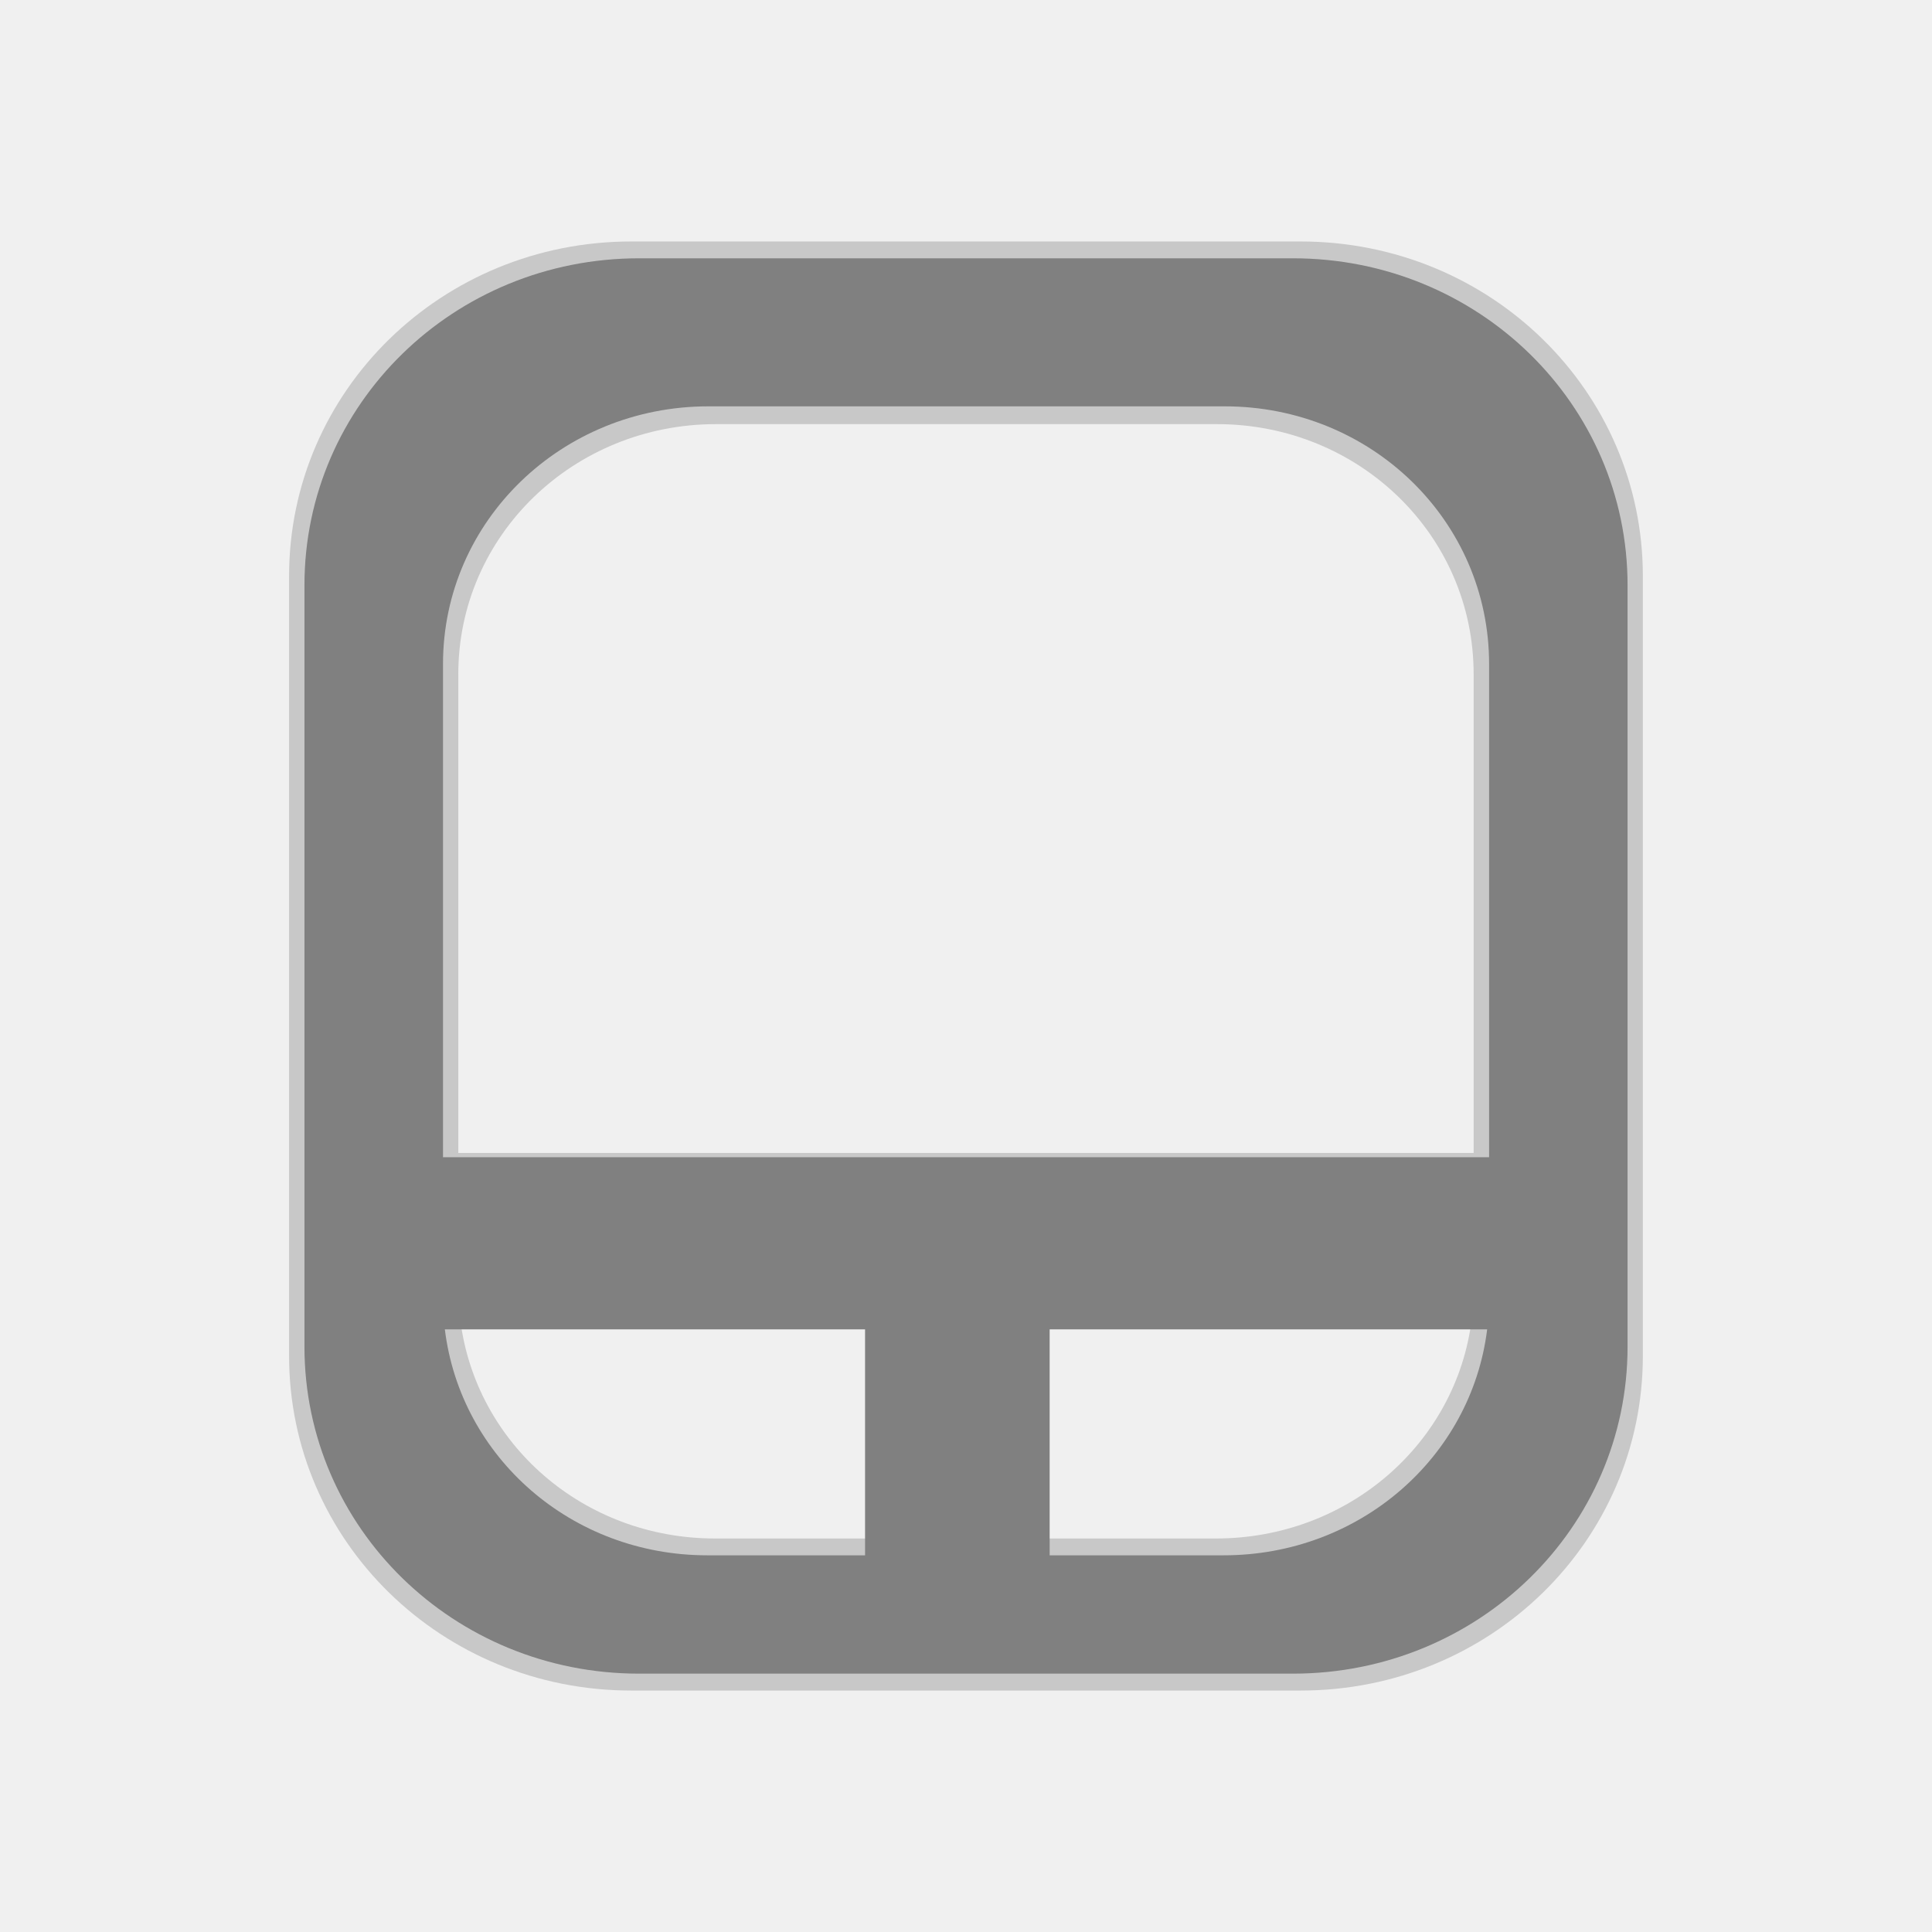
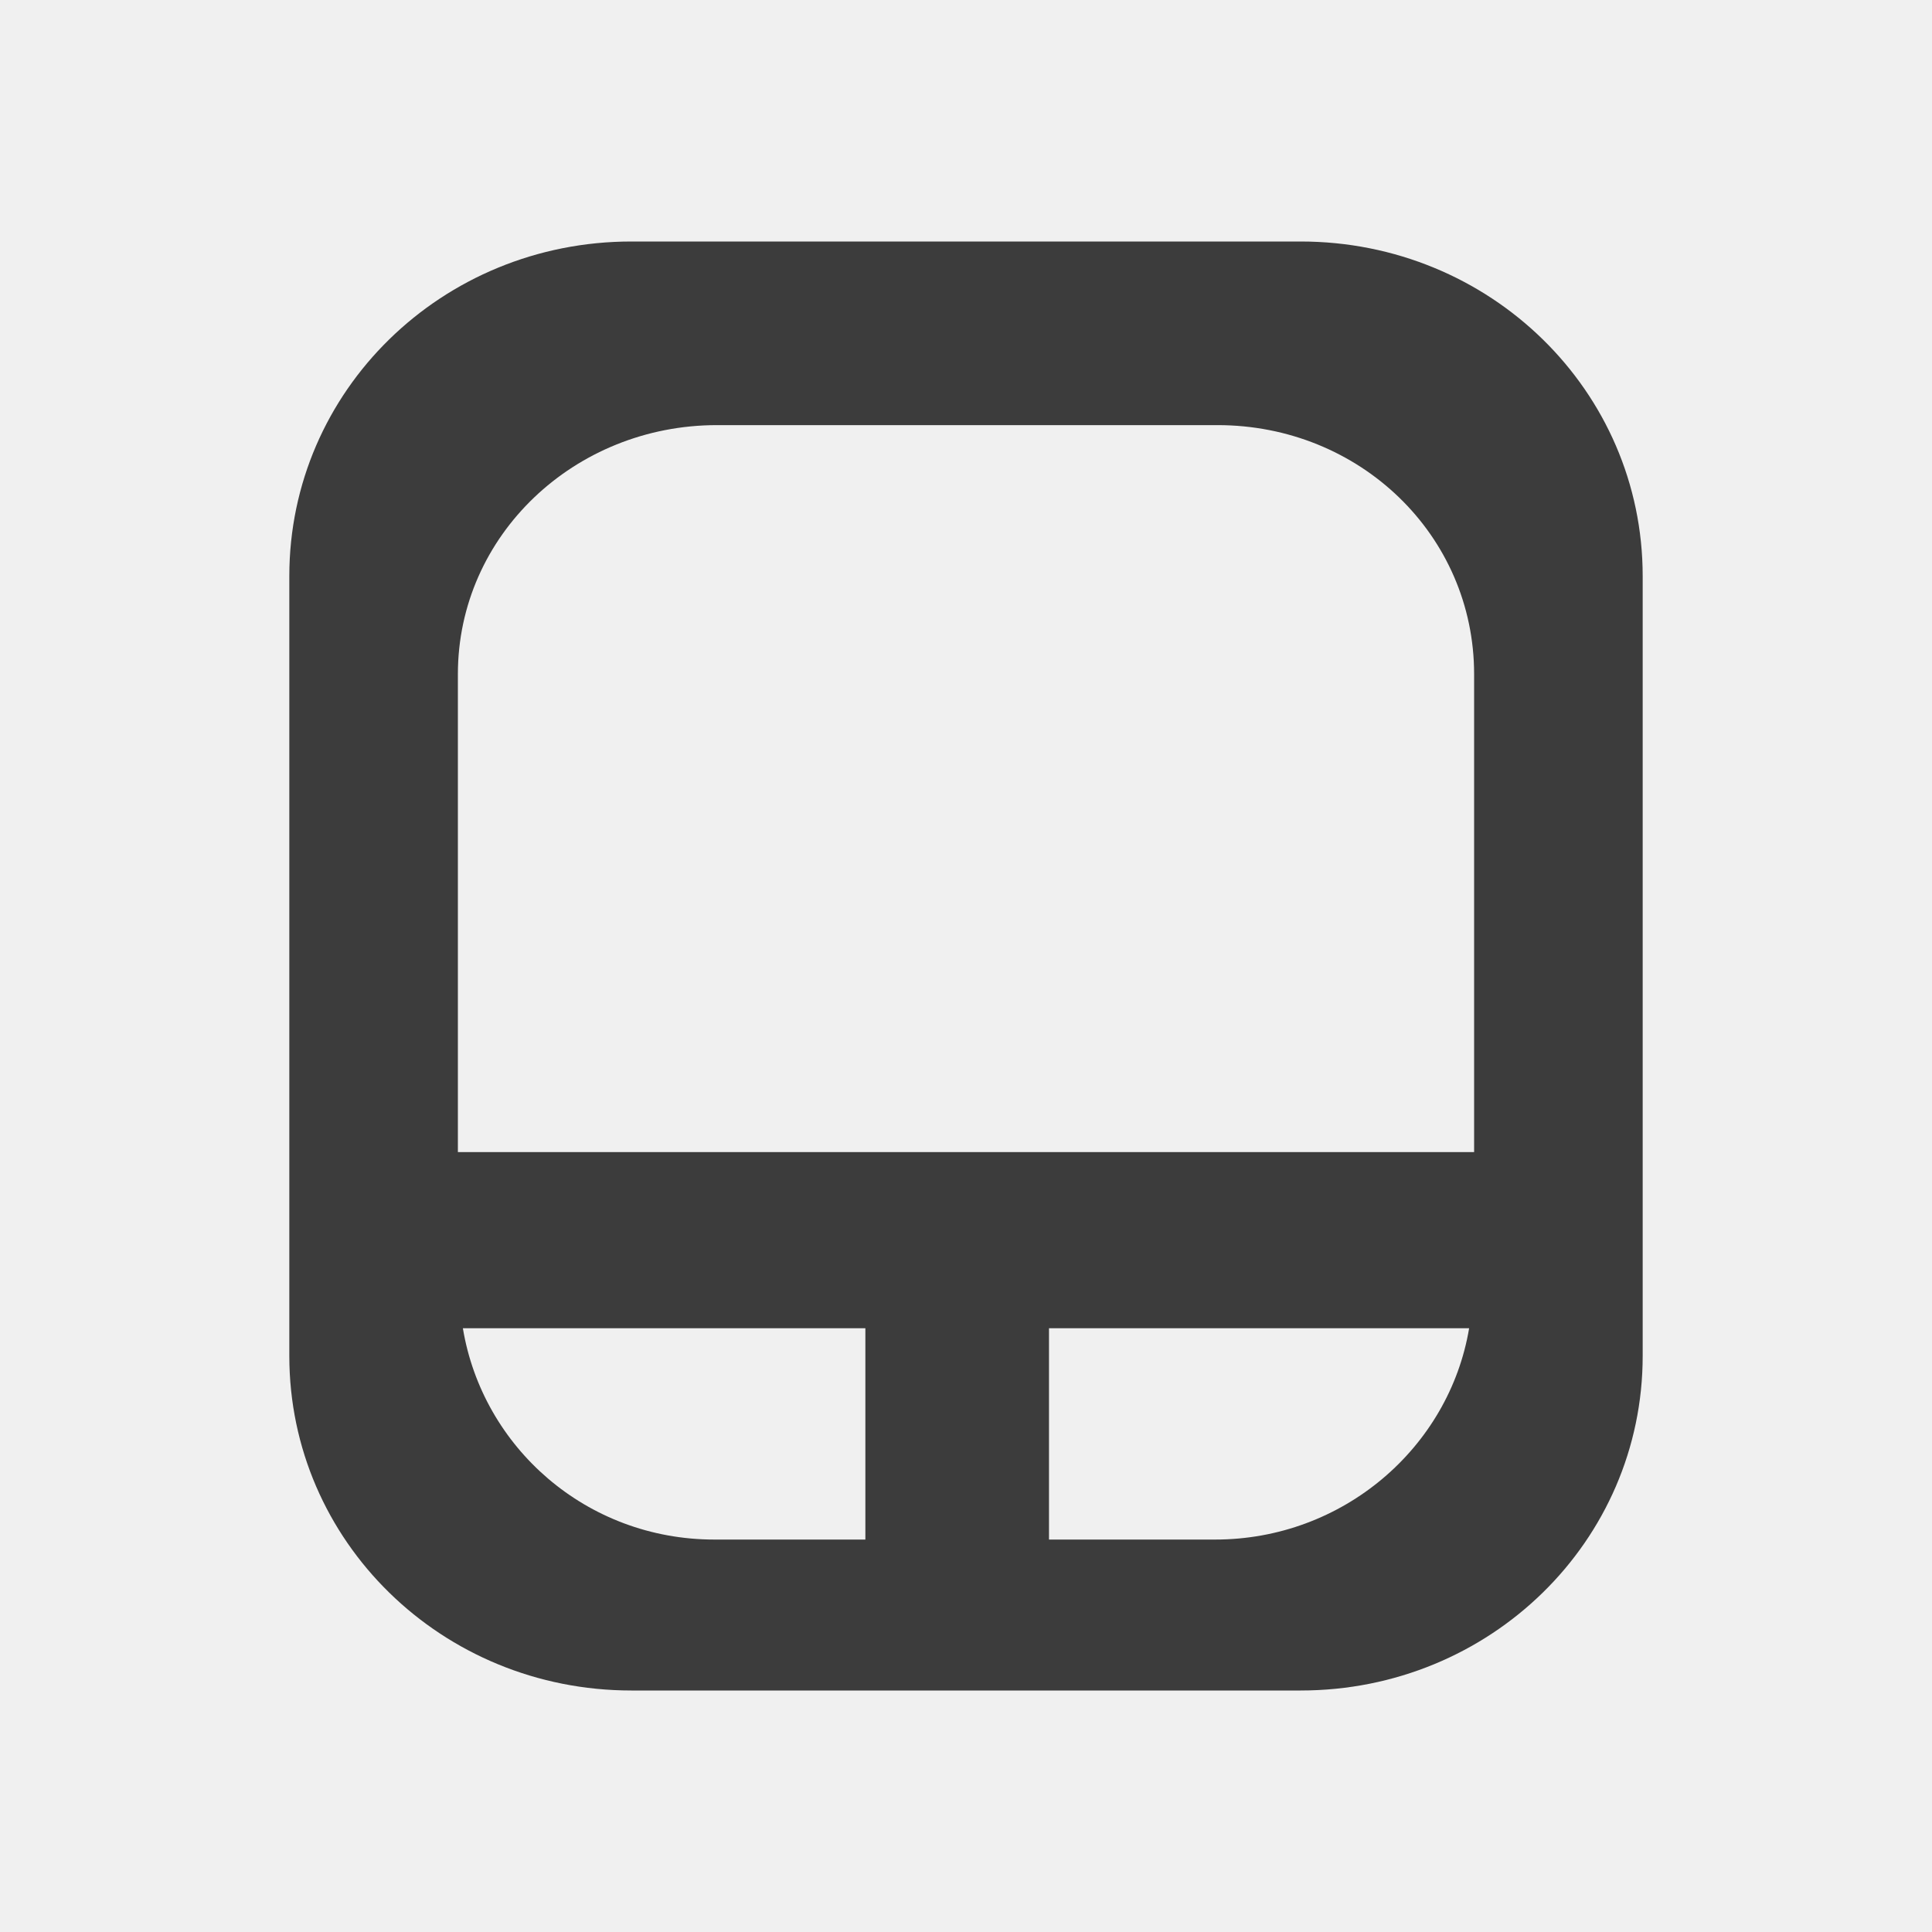
<svg xmlns="http://www.w3.org/2000/svg" xmlns:xlink="http://www.w3.org/1999/xlink" width="24" height="24" id="svg2" version="1.1">
  <defs id="defs4">
    <linearGradient id="linearGradient3813">
      <stop style="stop-color:#787878;stop-opacity:1;" offset="0" id="stop3815" />
      <stop style="stop-color:#787878;stop-opacity:1;" offset="1" id="stop3817" />
    </linearGradient>
    <linearGradient id="linearGradient3975">
      <stop style="stop-color:#ffffff;stop-opacity:1;" offset="0" id="stop3977" />
      <stop style="stop-color:#c8c8c8;stop-opacity:1;" offset="1" id="stop3979" />
    </linearGradient>
    <linearGradient xlink:href="#linearGradient3975-8" id="linearGradient3981-2" x1="7.142" y1="563.793" x2="757.146" y2="563.793" gradientUnits="userSpaceOnUse" />
    <linearGradient id="linearGradient3975-8">
      <stop style="stop-color:#ffffff;stop-opacity:1;" offset="0" id="stop3977-9" />
      <stop style="stop-color:#c8c8c8;stop-opacity:1;" offset="1" id="stop3979-7" />
    </linearGradient>
    <linearGradient xlink:href="#linearGradient3183" id="linearGradient4154" gradientUnits="userSpaceOnUse" gradientTransform="matrix(0,-3,2.96525,0,13.33592,19.00001)" x1="11" y1="11.016" x2="19" y2="11.016" />
    <linearGradient id="linearGradient3183">
      <stop id="stop3185" style="stop-color:#c80000;stop-opacity:1" offset="0" />
      <stop id="stop3187" style="stop-color:#f3604d;stop-opacity:1" offset="1" />
    </linearGradient>
    <linearGradient xlink:href="#linearGradient3183-2" id="linearGradient4154-4" gradientUnits="userSpaceOnUse" gradientTransform="matrix(0,-3,2.96525,0,6.320291,80.99764)" x1="11" y1="11.016" x2="19" y2="11.016" />
    <linearGradient id="linearGradient3183-2">
      <stop id="stop3185-4" style="stop-color:#c80000;stop-opacity:1" offset="0" />
      <stop id="stop3187-9" style="stop-color:#f3604d;stop-opacity:1" offset="1" />
    </linearGradient>
    <linearGradient id="linearGradient3975-6">
      <stop style="stop-color:#ffffff;stop-opacity:1;" offset="0" id="stop3977-5" />
      <stop style="stop-color:#c8c8c8;stop-opacity:1;" offset="1" id="stop3979-6" />
    </linearGradient>
    <linearGradient xlink:href="#linearGradient3183-2-1" id="linearGradient4154-4-7" gradientUnits="userSpaceOnUse" gradientTransform="matrix(0,-3,2.96525,0,6.320291,80.99764)" x1="11" y1="11.016" x2="19" y2="11.016" />
    <linearGradient id="linearGradient3183-2-1">
      <stop id="stop3185-4-3" style="stop-color:#c80000;stop-opacity:1" offset="0" />
      <stop id="stop3187-9-9" style="stop-color:#f3604d;stop-opacity:1" offset="1" />
    </linearGradient>
    <linearGradient xlink:href="#linearGradient3183-2-1-6" id="linearGradient4793" gradientUnits="userSpaceOnUse" gradientTransform="matrix(0,-4.557107,4.504321,0,344.6231,595.306)" x1="11" y1="11.016" x2="19" y2="11.016" />
    <linearGradient id="linearGradient3183-2-1-6">
      <stop id="stop3185-4-3-3" style="stop-color:#c8c8c8;stop-opacity:1;" offset="0" />
      <stop id="stop3187-9-9-9" style="stop-color:#646464;stop-opacity:1;" offset="1" />
    </linearGradient>
    <linearGradient xlink:href="#linearGradient3183-2-1-8" id="linearGradient5492" gradientUnits="userSpaceOnUse" gradientTransform="matrix(0,-4.557107,4.504321,0,344.6231,643.306)" x1="11" y1="11.016" x2="19" y2="11.016" />
    <linearGradient id="linearGradient3183-2-1-8">
      <stop id="stop3185-4-3-8" style="stop-color:#dcdcdc;stop-opacity:1;" offset="0" />
      <stop id="stop3187-9-9-1" style="stop-color:#b4b4b4;stop-opacity:1;" offset="1" />
    </linearGradient>
  </defs>
  <g id="layer1" transform="translate(-362.2949,-583.3803)">
-     <path style="fill:#c8c8c8;fill-opacity:1;stroke:none" d="m 370.138,586.38 c -2.356,0 -4.252,1.856 -4.252,4.157 l 0,9.687 c 0,2.301 1.896,4.157 4.252,4.157 l 8.313,0 c 2.356,0 4.252,-1.856 4.252,-4.157 l 0,-9.687 c 0,-2.301 -1.896,-4.157 -4.252,-4.157 l -8.313,0 z m 1.051,2.269 6.223,0 c 1.767,0 3.189,1.38 3.189,3.106 l 0,5.948 -12.613,0 0,-5.948 c 0,-1.726 1.434,-3.106 3.201,-3.106 z m -3.177,11.12 5.064,0 0,2.723 -1.899,0 c -1.636,0 -2.976,-1.178 -3.165,-2.723 z m 7.286,0 5.279,0 c -0.191,1.545 -1.541,2.723 -3.177,2.723 l -2.102,0 0,-2.723 z" id="rect6873" />
+     <path style="fill:#3c3c3c;fill-opacity:1;stroke:none" d="M 7.844 3 C 5.488 3 3.594 4.856 3.594 7.156 L 3.594 16.844 C 3.594 19.144 5.488 21 7.844 21 L 16.156 21 C 18.512 21 20.406 19.144 20.406 16.844 L 20.406 7.156 C 20.406 4.856 18.512 3 16.156 3 L 7.844 3 z M 8.906 5.281 L 15.125 5.281 C 16.892 5.281 18.312 6.649 18.312 8.375 L 18.312 14.312 L 5.688 14.312 L 5.688 8.375 C 5.688 6.649 7.139 5.281 8.906 5.281 z M 5.75 16.5 L 10.75 16.5 L 10.75 19.125 L 8.875 19.125 C 7.285 19.125 5.996 17.981 5.75 16.5 z M 13.031 16.5 L 18.25 16.5 C 18.002 17.981 16.684 19.125 15.094 19.125 L 13.031 19.125 L 13.031 16.5 z " transform="translate(362.2949,583.3803)" id="rect6873" />
    <rect ry="10.618" rx="10.874" y="526.916" x="302.027" height="46" width="43" id="rect6888" style="fill:#808080;fill-opacity:1;stroke:none" />
-     <path style="fill:#808080;fill-opacity:1;stroke:none" d="m 370.234,586.589 c -2.302,0 -4.157,1.813 -4.157,4.061 l 0,9.46 c 0,2.248 1.854,4.061 4.157,4.061 l 8.122,0 c 2.302,0 4.157,-1.813 4.157,-4.061 l 0,-9.46 c 0,-2.248 -1.854,-4.061 -4.157,-4.061 l -8.122,0 z m 0.86,1.839 6.414,0 c 1.821,0 3.285,1.423 3.285,3.201 l 0,6.127 -12.995,0 0,-6.127 c 0,-1.778 1.476,-3.201 3.297,-3.201 z m -3.273,11.466 5.22,0 0,2.807 -1.959,0 c -1.686,0 -3.066,-1.215 -3.261,-2.807 z m 7.513,0 5.435,0 c -0.197,1.592 -1.587,2.807 -3.273,2.807 l -2.162,0 0,-2.807 z" id="rect6896" />
-     <rect ry="10.618" rx="10.874" y="592.273" x="304.438" height="46" width="43" id="rect6905" style="fill:#808080;fill-opacity:1;stroke:none" />
-     <path id="path6907" d="m 317.549,597.099 c -4.763,0 -8.625,3.724 -8.625,8.375 l 0,16.031 34,0 0,-16.031 c 0,-4.651 -3.831,-8.375 -8.594,-8.375 l -16.781,0 z m -8.562,30 c 0.511,4.165 4.121,7.344 8.531,7.344 l 5.125,0 0,-7.344 -13.656,0 z m 19.656,0 0,7.344 5.656,0 c 4.41,0 8.048,-3.179 8.562,-7.344 l -14.219,0 z" style="fill:#ffff00;fill-opacity:1;stroke:none" />
    <g id="g4786" transform="matrix(0.3971867,0,0,0.3971867,337.7097,383.7033)">
      <path style="opacity:0.1;fill:#000000;fill-opacity:1;fill-rule:evenodd;stroke:none;display:inline" id="path3761-2" d="m 384.889,507.249 c 10e-4,-1.3e-4 -0.144,0.048 -0.142,0.048 10e-4,-1.8e-4 -0.143,2.4e-4 -0.142,0 0.001,-2.3e-4 -0.143,0.048 -0.142,0.048 0.002,-4e-4 -0.191,0.048 -0.19,0.048 0.002,-5.1e-4 -0.191,0.096 -0.19,0.095 0.002,-6.2e-4 -0.239,0.096 -0.237,0.095 0.001,-7.3e-4 -0.191,0.096 -0.19,0.095 10e-4,-8.3e-4 -0.144,0.143 -0.142,0.142 0.001,-9.3e-4 -0.191,0.096 -0.19,0.095 10e-4,-10e-4 -0.144,0.144 -0.142,0.142 9.1e-4,-8.3e-4 -0.1,0.099 -0.142,0.142 -0.014,0.014 -0.048,0.048 -0.048,0.048 l -9.114,9.209 c 10e-4,-0.002 -0.191,0.239 -0.19,0.237 10e-4,-0.002 -0.144,0.192 -0.142,0.19 10e-4,-0.002 -0.143,0.239 -0.142,0.237 9.6e-4,-0.002 -0.143,0.287 -0.142,0.285 7.8e-4,-0.002 -0.096,0.239 -0.095,0.237 5.9e-4,-0.002 -0.048,0.287 -0.048,0.285 4e-4,-0.002 -0.048,0.287 -0.048,0.285 2e-4,-0.002 0,0.287 0,0.285 0,-0.002 2e-4,0.287 0,0.285 -2e-4,-0.002 0.048,0.287 0.048,0.285 -3.9e-4,-0.002 0.048,0.287 0.048,0.285 -5.9e-4,-0.002 0.096,0.239 0.095,0.237 -7.8e-4,-0.002 0.143,0.287 0.142,0.285 -9.6e-4,-0.002 0.144,0.239 0.142,0.237 -0.001,-0.002 0.144,0.192 0.142,0.19 -10e-4,-0.002 0.191,0.239 0.19,0.237 l 6.836,6.931 -6.836,6.931 c 10e-4,-0.002 -0.191,0.239 -0.19,0.237 10e-4,-0.002 -0.144,0.192 -0.142,0.19 10e-4,-0.002 -0.143,0.239 -0.142,0.237 9.6e-4,-0.002 -0.143,0.287 -0.142,0.285 7.8e-4,-0.002 -0.096,0.239 -0.095,0.237 5.9e-4,-0.002 -0.048,0.287 -0.048,0.285 4e-4,-0.002 -0.048,0.287 -0.048,0.285 2e-4,-0.002 0,0.287 0,0.285 0,-0.002 2e-4,0.287 0,0.285 -2e-4,-0.002 0.048,0.287 0.048,0.285 -3.9e-4,-0.002 0.048,0.287 0.048,0.285 -5.9e-4,-0.002 0.096,0.239 0.095,0.237 -7.8e-4,-0.002 0.143,0.287 0.142,0.285 -9.6e-4,-0.002 0.144,0.239 0.142,0.237 -0.001,-0.002 0.144,0.192 0.142,0.19 -10e-4,-0.002 0.191,0.239 0.19,0.237 l 9.162,9.257 c -0.002,-0.002 0.192,0.191 0.19,0.19 -0.002,-10e-4 0.239,0.191 0.237,0.19 -0.002,-10e-4 0.239,0.143 0.237,0.142 -0.002,-10e-4 0.287,0.143 0.285,0.142 -0.002,-8.4e-4 0.287,0.096 0.285,0.095 -0.002,-6.8e-4 0.239,0.095 0.237,0.095 -0.002,-4.7e-4 0.287,0.048 0.285,0.048 -0.002,-2.7e-4 0.334,5e-5 0.332,0 -0.002,-5e-5 0.287,-1.6e-4 0.285,0 -0.002,1.6e-4 0.287,-0.048 0.285,-0.048 -0.002,3.7e-4 0.287,-0.048 0.285,-0.048 -0.002,5.8e-4 0.239,-0.096 0.237,-0.095 -0.002,7.6e-4 0.287,-0.096 0.285,-0.095 -0.002,9.8e-4 0.239,-0.144 0.237,-0.142 -0.002,10e-4 0.239,-0.191 0.237,-0.19 -0.002,10e-4 0.239,-0.191 0.237,-0.19 l 6.978,-6.931 6.693,6.836 c -7.6e-4,-8.4e-4 0.096,0.096 0.095,0.095 -8.4e-4,-7.6e-4 0.143,0.096 0.142,0.095 -8.4e-4,-7.2e-4 0.096,0.096 0.095,0.095 -9.1e-4,-6.8e-4 0.143,0.096 0.142,0.095 -9.1e-4,-6.4e-4 0.096,0.096 0.095,0.095 -9.1e-4,-5.9e-4 0.143,0.096 0.142,0.095 -9.9e-4,-5.4e-4 0.143,0.048 0.142,0.048 -9.9e-4,-4.9e-4 0.143,0.048 0.142,0.048 -10e-4,-4.4e-4 0.096,0.048 0.095,0.048 -10e-4,-3.9e-4 0.143,0.048 0.142,0.048 -10e-4,-3.3e-4 0.143,0.048 0.142,0.048 -0.001,-2.8e-4 0.191,0.048 0.19,0.048 -10e-4,-2.3e-4 0.144,0.048 0.142,0.048 -10e-4,-1.7e-4 0.144,1.1e-4 0.142,0 -10e-4,-1.2e-4 0.144,5e-5 0.142,0 -0.001,-6e-5 0.144,0 0.142,0 -10e-4,0 0.144,-6e-5 0.142,0 -10e-4,5e-5 0.144,-1.2e-4 0.142,0 -0.001,1.1e-4 0.144,-1.7e-4 0.142,0 -0.001,1.6e-4 0.144,-0.048 0.142,-0.048 -10e-4,2.2e-4 0.191,-0.048 0.19,-0.048 -0.001,2.7e-4 0.143,-0.048 0.142,-0.048 -10e-4,3.3e-4 0.143,-0.048 0.142,-0.048 -10e-4,3.8e-4 0.096,-0.048 0.095,-0.048 -0.001,4.3e-4 0.143,-0.048 0.142,-0.048 -9.9e-4,4.8e-4 0.143,-0.048 0.142,-0.048 -9.9e-4,5.3e-4 0.143,-0.096 0.142,-0.095 -9.1e-4,5.8e-4 0.096,-0.096 0.095,-0.095 -9.1e-4,6.3e-4 0.143,-0.096 0.142,-0.095 -9.1e-4,6.8e-4 0.096,-0.096 0.095,-0.095 -8.4e-4,7.2e-4 0.143,-0.096 0.142,-0.095 -8.4e-4,7.6e-4 0.096,-0.096 0.095,-0.095 l 9.447,-9.541 c -0.002,0.002 0.191,-0.239 0.19,-0.237 -0.001,0.002 0.191,-0.239 0.19,-0.237 -10e-4,0.002 0.143,-0.239 0.142,-0.237 -9.9e-4,0.002 0.096,-0.287 0.095,-0.285 -7.6e-4,0.002 0.096,-0.239 0.095,-0.237 -5.8e-4,0.002 0.048,-0.287 0.048,-0.285 -3.8e-4,0.002 0.048,-0.287 0.048,-0.285 -1.6e-4,0.002 -5e-5,-0.287 0,-0.285 5e-5,0.002 -2.6e-4,-0.334 0,-0.332 2.6e-4,0.002 -0.048,-0.287 -0.048,-0.285 4.7e-4,0.002 -0.096,-0.239 -0.095,-0.237 6.7e-4,0.002 -0.096,-0.287 -0.095,-0.285 8.3e-4,0.002 -0.143,-0.287 -0.142,-0.285 10e-4,0.002 -0.144,-0.239 -0.142,-0.237 10e-4,0.002 -0.191,-0.239 -0.19,-0.237 10e-4,0.002 -0.191,-0.191 -0.19,-0.19 l -6.693,-6.551 6.693,-6.551 c -0.002,0.002 0.191,-0.192 0.19,-0.19 -10e-4,0.002 0.191,-0.239 0.19,-0.237 -0.001,0.002 0.143,-0.239 0.142,-0.237 -10e-4,0.002 0.143,-0.287 0.142,-0.285 -8.4e-4,0.002 0.096,-0.287 0.095,-0.285 -6.8e-4,0.002 0.095,-0.239 0.095,-0.237 -4.7e-4,0.002 0.048,-0.287 0.048,-0.285 -2.6e-4,0.002 5e-5,-0.334 0,-0.332 -5e-5,0.002 -1.6e-4,-0.287 0,-0.285 1.6e-4,0.002 -0.048,-0.287 -0.048,-0.285 3.7e-4,0.002 -0.048,-0.287 -0.048,-0.285 5.8e-4,0.002 -0.096,-0.239 -0.095,-0.237 7.6e-4,0.002 -0.096,-0.287 -0.095,-0.285 9.9e-4,0.002 -0.144,-0.239 -0.142,-0.237 0.001,0.002 -0.191,-0.239 -0.19,-0.237 10e-4,0.002 -0.191,-0.239 -0.19,-0.237 l -9.447,-9.541 c 7.6e-4,8e-4 -0.096,-0.096 -0.095,-0.095 8.3e-4,7.7e-4 -0.143,-0.096 -0.142,-0.095 8.3e-4,7.2e-4 -0.096,-0.096 -0.095,-0.095 9.1e-4,6.8e-4 -0.143,-0.096 -0.142,-0.095 9.1e-4,6.3e-4 -0.096,-0.096 -0.095,-0.095 9.1e-4,5.9e-4 -0.143,-0.096 -0.142,-0.095 9.9e-4,5.4e-4 -0.143,-0.048 -0.142,-0.048 9.9e-4,4.9e-4 -0.143,-0.048 -0.142,-0.048 9.9e-4,4.4e-4 -0.096,-0.048 -0.095,-0.048 0.001,3.9e-4 -0.143,-0.048 -0.142,-0.048 0.001,3.3e-4 -0.143,-0.048 -0.142,-0.048 10e-4,2.8e-4 -0.191,-0.048 -0.19,-0.048 0.001,2.2e-4 -0.144,-0.048 -0.142,-0.048 10e-4,1.7e-4 -0.144,-1.1e-4 -0.142,0 10e-4,1.1e-4 -0.144,-5e-5 -0.142,0 0.001,6e-5 -0.144,0 -0.142,0 10e-4,0 -0.144,6e-5 -0.142,0 10e-4,-5e-5 -0.144,1.1e-4 -0.142,0 0.001,-1.1e-4 -0.144,1.7e-4 -0.142,0 0.001,-1.7e-4 -0.143,0.048 -0.142,0.048 0.001,-2.2e-4 -0.191,0.048 -0.19,0.048 10e-4,-2.8e-4 -0.143,0.048 -0.142,0.048 0.001,-3.3e-4 -0.143,0.048 -0.142,0.048 10e-4,-3.8e-4 -0.096,0.048 -0.095,0.048 9.8e-4,-4.4e-4 -0.143,0.048 -0.142,0.048 9.8e-4,-4.9e-4 -0.143,0.048 -0.142,0.048 9.9e-4,-5.4e-4 -0.143,0.096 -0.142,0.095 9.1e-4,-5.9e-4 -0.096,0.096 -0.095,0.095 9.1e-4,-6.3e-4 -0.143,0.096 -0.142,0.095 9.1e-4,-6.8e-4 -0.096,0.096 -0.095,0.095 8.3e-4,-7.2e-4 -0.143,0.096 -0.142,0.095 8.4e-4,-7.7e-4 -0.096,0.096 -0.095,0.095 l -6.693,6.836 -6.931,-6.883 c 2.6e-4,2.6e-4 -0.032,-0.032 -0.048,-0.048 -0.032,-0.03 -0.096,-0.095 -0.095,-0.095 8.4e-4,7.5e-4 -0.096,-0.096 -0.095,-0.095 8.4e-4,7e-4 -0.096,-0.096 -0.095,-0.095 9.1e-4,6.6e-4 -0.143,-0.048 -0.142,-0.048 9.1e-4,6.2e-4 -0.143,-0.096 -0.142,-0.095 9.9e-4,5.7e-4 -0.096,-0.096 -0.095,-0.095 9.9e-4,5.2e-4 -0.143,-0.048 -0.142,-0.048 9.9e-4,4.7e-4 -0.143,-0.048 -0.142,-0.048 0.001,4.2e-4 -0.143,-0.048 -0.142,-0.048 10e-4,3.7e-4 -0.143,-0.048 -0.142,-0.048 10e-4,3.2e-4 -0.143,-0.048 -0.142,-0.048 0.001,2.6e-4 -0.143,-0.048 -0.142,-0.048 10e-4,2.1e-4 -0.143,-1.5e-4 -0.142,0 0.001,1.5e-4 -0.144,-0.048 -0.142,-0.048 10e-4,10e-5 -0.144,-4e-5 -0.142,0 10e-4,4e-5 -0.144,2e-5 -0.142,0 a 1.514,1.514 0 0 0 -0.095,0 c 0.001,-7e-5 -0.144,1.3e-4 -0.142,0 z" />
      <path style="opacity:0.15;fill:#000000;fill-opacity:1;fill-rule:evenodd;stroke:none;display:inline" id="path3757-3" d="m 384.842,508.816 a 1.447,1.447 0 0 0 -0.712,0.427 l -9.162,9.257 a 1.447,1.447 0 0 0 0,1.994 l 7.88,7.975 -7.88,7.975 a 1.447,1.447 0 0 0 0,1.994 l 9.162,9.257 a 1.447,1.447 0 0 0 2.041,0.048 l 8.022,-7.975 7.785,7.927 a 1.447,1.447 0 0 0 2.089,0 l 9.447,-9.541 a 1.447,1.447 0 0 0 -0.048,-2.041 l -7.833,-7.643 7.833,-7.643 a 1.447,1.447 0 0 0 0.048,-2.041 l -9.447,-9.541 a 1.447,1.447 0 0 0 -2.089,0 l -7.785,7.927 -8.022,-7.975 a 1.447,1.447 0 0 0 -1.329,-0.38 z" />
      <path style="opacity:0.3;fill:#000000;fill-opacity:1;fill-rule:evenodd;stroke:none;display:inline" id="path3751-1" d="m 376.013,537.44 9.149,9.257 9.009,-8.972 8.868,8.972 9.431,-9.541 -8.868,-8.687 8.868,-8.687 -9.431,-9.541 -8.868,8.972 -9.009,-8.972 -9.149,9.257 8.868,8.972 -8.868,8.972 z" />
      <path style="fill:url(#linearGradient4793);fill-opacity:1;fill-rule:evenodd;stroke:none;display:inline" id="path7165-5" d="m 376.013,535.921 9.149,9.257 9.009,-8.972 8.868,8.972 9.431,-9.541 -8.868,-8.687 8.868,-8.687 -9.431,-9.541 -8.868,8.972 -9.009,-8.972 -9.149,9.257 8.868,8.972 -8.868,8.972 z" />
      <path style="opacity:0.2;fill:#ffffff;fill-opacity:1;fill-rule:evenodd;stroke:none;display:inline" id="path2970-7" d="m 385.174,508.721 -9.162,9.257 1.519,1.519 7.643,-7.738 9.019,8.972 8.829,-8.972 7.927,7.975 1.519,-1.472 -9.447,-9.541 -8.829,8.972 -9.019,-8.972 z m -0.296,18.192 -8.866,9.009 1.519,1.519 7.358,-7.453 -0.011,-3.075 z m 18.749,0.072 -0.035,3.003 7.358,7.215 1.519,-1.567 -8.842,-8.652 z" />
    </g>
    <g transform="matrix(0.3971867,0,0,0.3971867,281.7792,382.3528)" id="g8124">
      <path style="opacity:0.1;fill:#000000;fill-opacity:1;fill-rule:evenodd;stroke:none;display:inline" id="path3761-2-1" d="m 384.889,555.249 c 10e-4,-1.3e-4 -0.144,0.048 -0.142,0.048 10e-4,-1.8e-4 -0.143,2.4e-4 -0.142,0 0.001,-2.3e-4 -0.143,0.048 -0.142,0.048 0.002,-4e-4 -0.191,0.048 -0.19,0.048 0.002,-5.1e-4 -0.191,0.096 -0.19,0.095 0.002,-6.2e-4 -0.239,0.096 -0.237,0.095 0.001,-7.3e-4 -0.191,0.096 -0.19,0.095 10e-4,-8.3e-4 -0.144,0.143 -0.142,0.142 0.001,-9.3e-4 -0.191,0.096 -0.19,0.095 10e-4,-0.001 -0.144,0.144 -0.142,0.142 9.1e-4,-8.3e-4 -0.1,0.099 -0.142,0.142 -0.014,0.014 -0.048,0.048 -0.048,0.048 l -9.114,9.209 c 10e-4,-0.002 -0.191,0.239 -0.19,0.237 10e-4,-0.002 -0.144,0.192 -0.142,0.19 10e-4,-0.002 -0.143,0.239 -0.142,0.237 9.6e-4,-0.002 -0.143,0.287 -0.142,0.285 7.8e-4,-0.002 -0.096,0.239 -0.095,0.237 5.9e-4,-0.002 -0.048,0.287 -0.048,0.285 4e-4,-0.002 -0.048,0.287 -0.048,0.285 2e-4,-0.002 0,0.287 0,0.285 0,-0.002 2e-4,0.287 0,0.285 -2e-4,-0.002 0.048,0.287 0.048,0.285 -3.9e-4,-0.002 0.048,0.287 0.048,0.285 -5.9e-4,-0.002 0.096,0.239 0.095,0.237 -7.8e-4,-0.002 0.143,0.287 0.142,0.285 -9.6e-4,-0.002 0.144,0.239 0.142,0.237 -0.001,-0.002 0.144,0.192 0.142,0.19 -10e-4,-0.002 0.191,0.239 0.19,0.237 l 6.836,6.931 -6.836,6.931 c 10e-4,-0.002 -0.191,0.239 -0.19,0.237 10e-4,-0.002 -0.144,0.192 -0.142,0.19 10e-4,-0.002 -0.143,0.239 -0.142,0.237 9.6e-4,-0.002 -0.143,0.287 -0.142,0.285 7.8e-4,-0.002 -0.096,0.239 -0.095,0.237 5.9e-4,-0.002 -0.048,0.287 -0.048,0.285 4e-4,-0.002 -0.048,0.287 -0.048,0.285 2e-4,-0.002 0,0.287 0,0.285 0,-0.002 2e-4,0.287 0,0.285 -2e-4,-0.002 0.048,0.287 0.048,0.285 -3.9e-4,-0.002 0.048,0.287 0.048,0.285 -5.9e-4,-0.002 0.096,0.239 0.095,0.237 -7.8e-4,-0.002 0.143,0.287 0.142,0.285 -9.6e-4,-0.002 0.144,0.239 0.142,0.237 -0.001,-0.002 0.144,0.192 0.142,0.19 -10e-4,-0.002 0.191,0.239 0.19,0.237 l 9.162,9.257 c -0.002,-0.002 0.192,0.191 0.19,0.19 -0.002,-10e-4 0.239,0.191 0.237,0.19 -0.002,-10e-4 0.239,0.143 0.237,0.142 -0.002,-10e-4 0.287,0.143 0.285,0.142 -0.002,-8.4e-4 0.287,0.096 0.285,0.095 -0.002,-6.8e-4 0.239,0.095 0.237,0.095 -0.002,-4.7e-4 0.287,0.048 0.285,0.048 -0.002,-2.7e-4 0.334,5e-5 0.332,0 -0.002,-5e-5 0.287,-1.6e-4 0.285,0 -0.002,1.6e-4 0.287,-0.048 0.285,-0.048 -0.002,3.7e-4 0.287,-0.048 0.285,-0.048 -0.002,5.8e-4 0.239,-0.096 0.237,-0.095 -0.002,7.6e-4 0.287,-0.096 0.285,-0.095 -0.002,9.8e-4 0.239,-0.144 0.237,-0.142 -0.002,10e-4 0.239,-0.191 0.237,-0.19 -0.002,10e-4 0.239,-0.191 0.237,-0.19 l 6.978,-6.931 6.693,6.836 c -7.6e-4,-8.4e-4 0.096,0.096 0.095,0.095 -8.4e-4,-7.6e-4 0.143,0.096 0.142,0.095 -8.4e-4,-7.2e-4 0.096,0.096 0.095,0.095 -9.1e-4,-6.8e-4 0.143,0.096 0.142,0.095 -9.1e-4,-6.4e-4 0.096,0.096 0.095,0.095 -9.1e-4,-5.9e-4 0.143,0.096 0.142,0.095 -9.9e-4,-5.4e-4 0.143,0.048 0.142,0.048 -9.9e-4,-4.9e-4 0.143,0.048 0.142,0.048 -10e-4,-4.4e-4 0.096,0.048 0.095,0.048 -10e-4,-3.9e-4 0.143,0.048 0.142,0.048 -10e-4,-3.3e-4 0.143,0.048 0.142,0.048 -0.001,-2.8e-4 0.191,0.048 0.19,0.048 -10e-4,-2.3e-4 0.144,0.048 0.142,0.048 -10e-4,-1.7e-4 0.144,1.1e-4 0.142,0 -10e-4,-1.2e-4 0.144,5e-5 0.142,0 -0.001,-6e-5 0.144,0 0.142,0 -10e-4,0 0.144,-6e-5 0.142,0 -10e-4,5e-5 0.144,-1.2e-4 0.142,0 -0.001,1.1e-4 0.144,-1.7e-4 0.142,0 -0.001,1.6e-4 0.144,-0.048 0.142,-0.048 -10e-4,2.2e-4 0.191,-0.048 0.19,-0.048 -0.001,2.7e-4 0.143,-0.048 0.142,-0.048 -10e-4,3.3e-4 0.143,-0.048 0.142,-0.048 -10e-4,3.8e-4 0.096,-0.048 0.095,-0.048 -0.001,4.3e-4 0.143,-0.048 0.142,-0.048 -9.9e-4,4.8e-4 0.143,-0.048 0.142,-0.048 -9.9e-4,5.3e-4 0.143,-0.096 0.142,-0.095 -9.1e-4,5.8e-4 0.096,-0.096 0.095,-0.095 -9.1e-4,6.3e-4 0.143,-0.096 0.142,-0.095 -9.1e-4,6.8e-4 0.096,-0.096 0.095,-0.095 -8.4e-4,7.2e-4 0.143,-0.096 0.142,-0.095 -8.4e-4,7.6e-4 0.096,-0.096 0.095,-0.095 l 9.447,-9.541 c -0.002,0.002 0.191,-0.239 0.19,-0.237 -0.001,0.002 0.191,-0.239 0.19,-0.237 -10e-4,0.002 0.143,-0.239 0.142,-0.237 -9.9e-4,0.002 0.096,-0.287 0.095,-0.285 -7.6e-4,0.002 0.096,-0.239 0.095,-0.237 -5.8e-4,0.002 0.048,-0.287 0.048,-0.285 -3.8e-4,0.002 0.048,-0.287 0.048,-0.285 -1.6e-4,0.002 -5e-5,-0.287 0,-0.285 5e-5,0.002 -2.6e-4,-0.334 0,-0.332 2.6e-4,0.002 -0.048,-0.287 -0.048,-0.285 4.7e-4,0.002 -0.096,-0.239 -0.095,-0.237 6.7e-4,0.002 -0.096,-0.287 -0.095,-0.285 8.3e-4,0.002 -0.143,-0.287 -0.142,-0.285 10e-4,0.002 -0.144,-0.239 -0.142,-0.237 10e-4,0.002 -0.191,-0.239 -0.19,-0.237 10e-4,0.002 -0.191,-0.191 -0.19,-0.19 l -6.693,-6.551 6.693,-6.551 c -0.002,0.002 0.191,-0.192 0.19,-0.19 -10e-4,0.002 0.191,-0.239 0.19,-0.237 -0.001,0.002 0.143,-0.239 0.142,-0.237 -10e-4,0.002 0.143,-0.287 0.142,-0.285 -8.4e-4,0.002 0.096,-0.287 0.095,-0.285 -6.8e-4,0.002 0.095,-0.239 0.095,-0.237 -4.7e-4,0.002 0.048,-0.287 0.048,-0.285 -2.6e-4,0.002 5e-5,-0.334 0,-0.332 -5e-5,0.002 -1.6e-4,-0.287 0,-0.285 1.6e-4,0.002 -0.048,-0.287 -0.048,-0.285 3.7e-4,0.002 -0.048,-0.287 -0.048,-0.285 5.8e-4,0.002 -0.096,-0.239 -0.095,-0.237 7.6e-4,0.002 -0.096,-0.287 -0.095,-0.285 9.9e-4,0.002 -0.144,-0.239 -0.142,-0.237 0.001,0.002 -0.191,-0.239 -0.19,-0.237 10e-4,0.002 -0.191,-0.239 -0.19,-0.237 l -9.447,-9.541 c 7.6e-4,8e-4 -0.096,-0.096 -0.095,-0.095 8.3e-4,7.7e-4 -0.143,-0.096 -0.142,-0.095 8.3e-4,7.2e-4 -0.096,-0.096 -0.095,-0.095 9.1e-4,6.8e-4 -0.143,-0.096 -0.142,-0.095 9.1e-4,6.3e-4 -0.096,-0.096 -0.095,-0.095 9.1e-4,5.9e-4 -0.143,-0.096 -0.142,-0.095 9.9e-4,5.4e-4 -0.143,-0.048 -0.142,-0.048 9.9e-4,4.9e-4 -0.143,-0.048 -0.142,-0.048 9.9e-4,4.4e-4 -0.096,-0.048 -0.095,-0.048 0.001,3.9e-4 -0.143,-0.048 -0.142,-0.048 0.001,3.3e-4 -0.143,-0.048 -0.142,-0.048 10e-4,2.8e-4 -0.191,-0.048 -0.19,-0.048 0.001,2.2e-4 -0.144,-0.048 -0.142,-0.048 10e-4,1.7e-4 -0.144,-1.1e-4 -0.142,0 10e-4,1.1e-4 -0.144,-5e-5 -0.142,0 0.001,6e-5 -0.144,0 -0.142,0 10e-4,0 -0.144,6e-5 -0.142,0 10e-4,-5e-5 -0.144,1.1e-4 -0.142,0 0.001,-1.1e-4 -0.144,1.7e-4 -0.142,0 0.001,-1.7e-4 -0.143,0.048 -0.142,0.048 0.001,-2.2e-4 -0.191,0.048 -0.19,0.048 10e-4,-2.8e-4 -0.143,0.048 -0.142,0.048 0.001,-3.3e-4 -0.143,0.048 -0.142,0.048 10e-4,-3.8e-4 -0.096,0.048 -0.095,0.048 9.8e-4,-4.4e-4 -0.143,0.048 -0.142,0.048 9.8e-4,-4.9e-4 -0.143,0.048 -0.142,0.048 9.9e-4,-5.4e-4 -0.143,0.096 -0.142,0.095 9.1e-4,-5.9e-4 -0.096,0.096 -0.095,0.095 9.1e-4,-6.3e-4 -0.143,0.096 -0.142,0.095 9.1e-4,-6.8e-4 -0.096,0.096 -0.095,0.095 8.3e-4,-7.2e-4 -0.143,0.096 -0.142,0.095 8.4e-4,-7.7e-4 -0.096,0.096 -0.095,0.095 l -6.693,6.836 -6.931,-6.883 c 2.6e-4,2.6e-4 -0.032,-0.032 -0.048,-0.048 -0.032,-0.03 -0.096,-0.095 -0.095,-0.095 8.4e-4,7.5e-4 -0.096,-0.096 -0.095,-0.095 8.4e-4,7e-4 -0.096,-0.096 -0.095,-0.095 9.1e-4,6.6e-4 -0.143,-0.048 -0.142,-0.048 9.1e-4,6.2e-4 -0.143,-0.096 -0.142,-0.095 9.9e-4,5.7e-4 -0.096,-0.096 -0.095,-0.095 9.9e-4,5.2e-4 -0.143,-0.048 -0.142,-0.048 9.9e-4,4.7e-4 -0.143,-0.048 -0.142,-0.048 0.001,4.2e-4 -0.143,-0.048 -0.142,-0.048 10e-4,3.7e-4 -0.143,-0.048 -0.142,-0.048 10e-4,3.2e-4 -0.143,-0.048 -0.142,-0.048 0.001,2.6e-4 -0.143,-0.048 -0.142,-0.048 10e-4,2.1e-4 -0.143,-1.5e-4 -0.142,0 0.001,1.5e-4 -0.144,-0.048 -0.142,-0.048 10e-4,10e-5 -0.144,-4e-5 -0.142,0 10e-4,4e-5 -0.144,2e-5 -0.142,0 a 1.514,1.514 0 0 0 -0.095,0 c 0.001,-7e-5 -0.144,1.3e-4 -0.142,0 z" />
      <path style="opacity:0.15;fill:#000000;fill-opacity:1;fill-rule:evenodd;stroke:none;display:inline" id="path3757-3-0" d="m 384.842,556.816 a 1.447,1.447 0 0 0 -0.712,0.427 l -9.162,9.257 a 1.447,1.447 0 0 0 0,1.994 l 7.88,7.975 -7.88,7.975 a 1.447,1.447 0 0 0 0,1.994 l 9.162,9.257 a 1.447,1.447 0 0 0 2.041,0.048 l 8.022,-7.975 7.785,7.927 a 1.447,1.447 0 0 0 2.089,0 l 9.447,-9.541 a 1.447,1.447 0 0 0 -0.048,-2.041 l -7.833,-7.643 7.833,-7.643 a 1.447,1.447 0 0 0 0.048,-2.041 l -9.447,-9.541 a 1.447,1.447 0 0 0 -2.089,0 l -7.785,7.927 -8.022,-7.975 a 1.447,1.447 0 0 0 -1.329,-0.38 z" />
      <path style="opacity:0.3;fill:#000000;fill-opacity:1;fill-rule:evenodd;stroke:none;display:inline" id="path3751-1-4" d="m 376.013,585.44 9.149,9.257 9.009,-8.972 8.868,8.972 9.431,-9.541 -8.868,-8.687 8.868,-8.687 -9.431,-9.541 -8.868,8.972 -9.009,-8.972 -9.149,9.257 8.868,8.972 -8.868,8.972 z" />
      <path style="fill:url(#linearGradient5492);fill-opacity:1;fill-rule:evenodd;stroke:none;display:inline" id="path7165-5-9" d="m 376.013,583.921 9.149,9.257 9.009,-8.972 8.868,8.972 9.431,-9.541 -8.868,-8.687 8.868,-8.687 -9.431,-9.541 -8.868,8.972 -9.009,-8.972 -9.149,9.257 8.868,8.972 -8.868,8.972 z" />
      <path style="opacity:0.2;fill:#ffffff;fill-opacity:1;fill-rule:evenodd;stroke:none;display:inline" id="path2970-7-2" d="m 385.174,556.721 -9.162,9.257 1.519,1.519 7.643,-7.738 9.019,8.972 8.829,-8.972 7.927,7.975 1.519,-1.472 -9.447,-9.541 -8.829,8.972 -9.019,-8.972 z m -0.296,18.192 -8.866,9.009 1.519,1.519 7.358,-7.453 -0.011,-3.075 z m 18.749,0.072 -0.035,3.003 7.358,7.215 1.519,-1.567 -8.842,-8.652 z" />
    </g>
  </g>
</svg>
